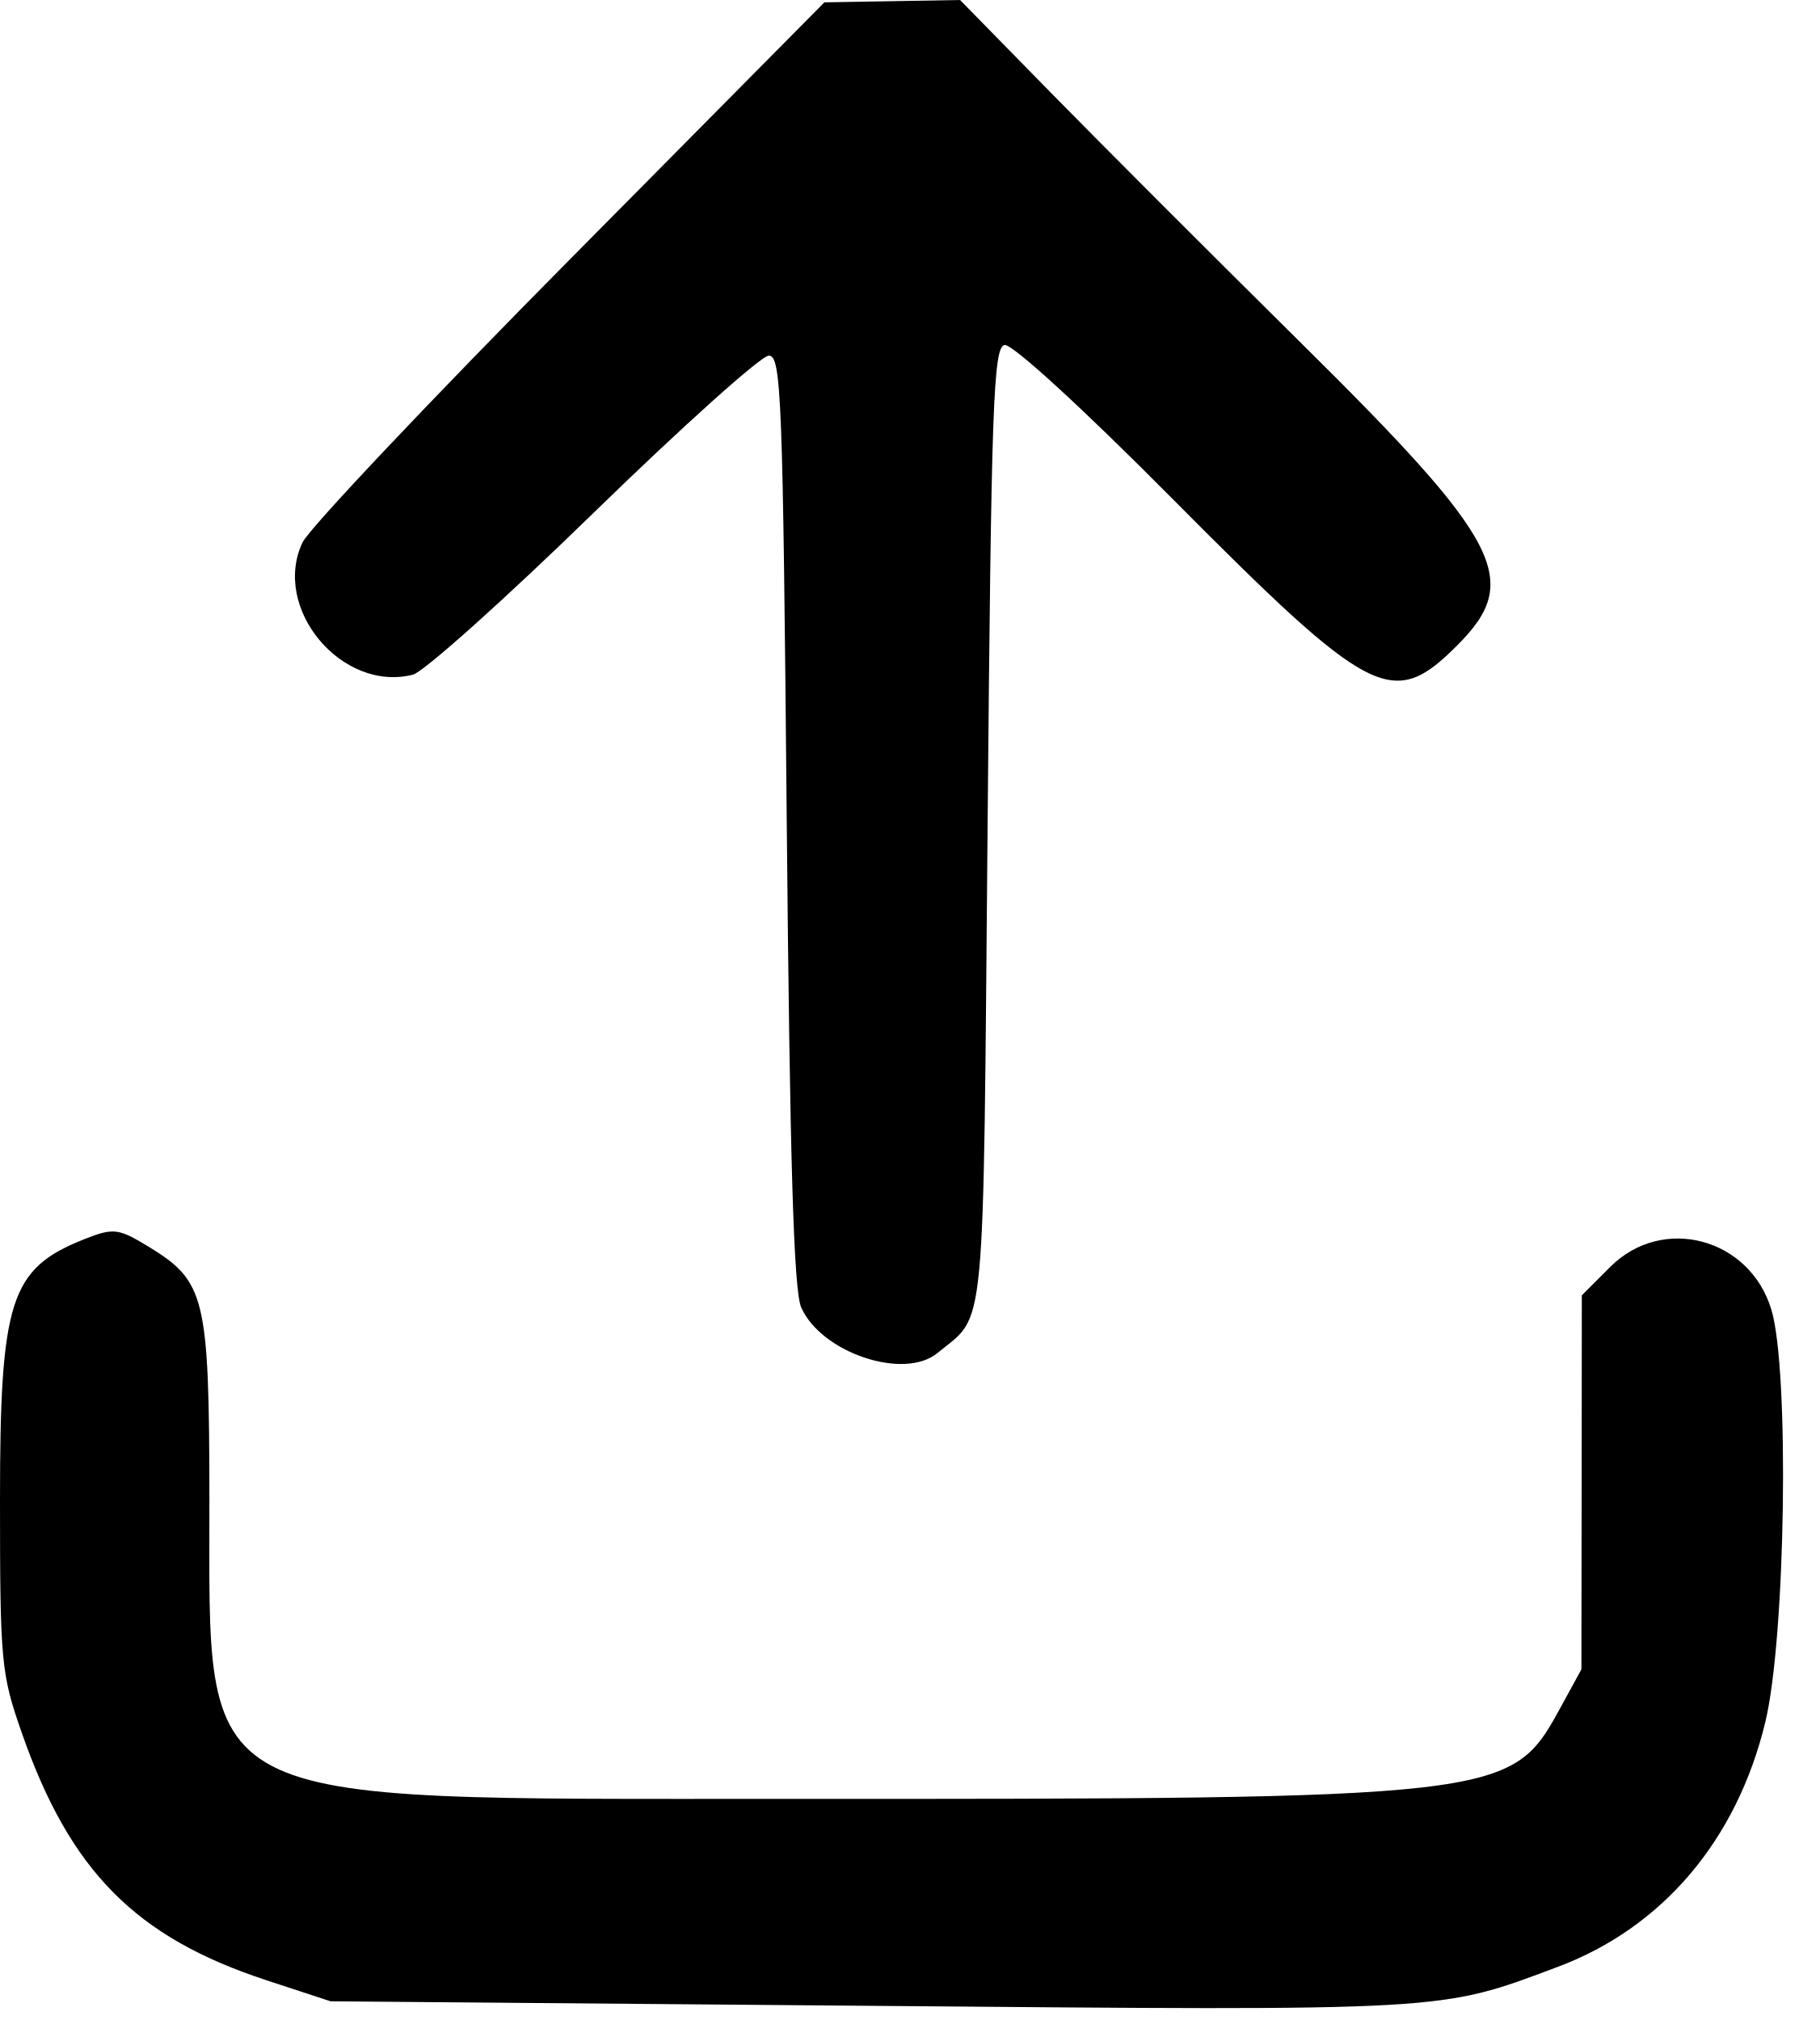
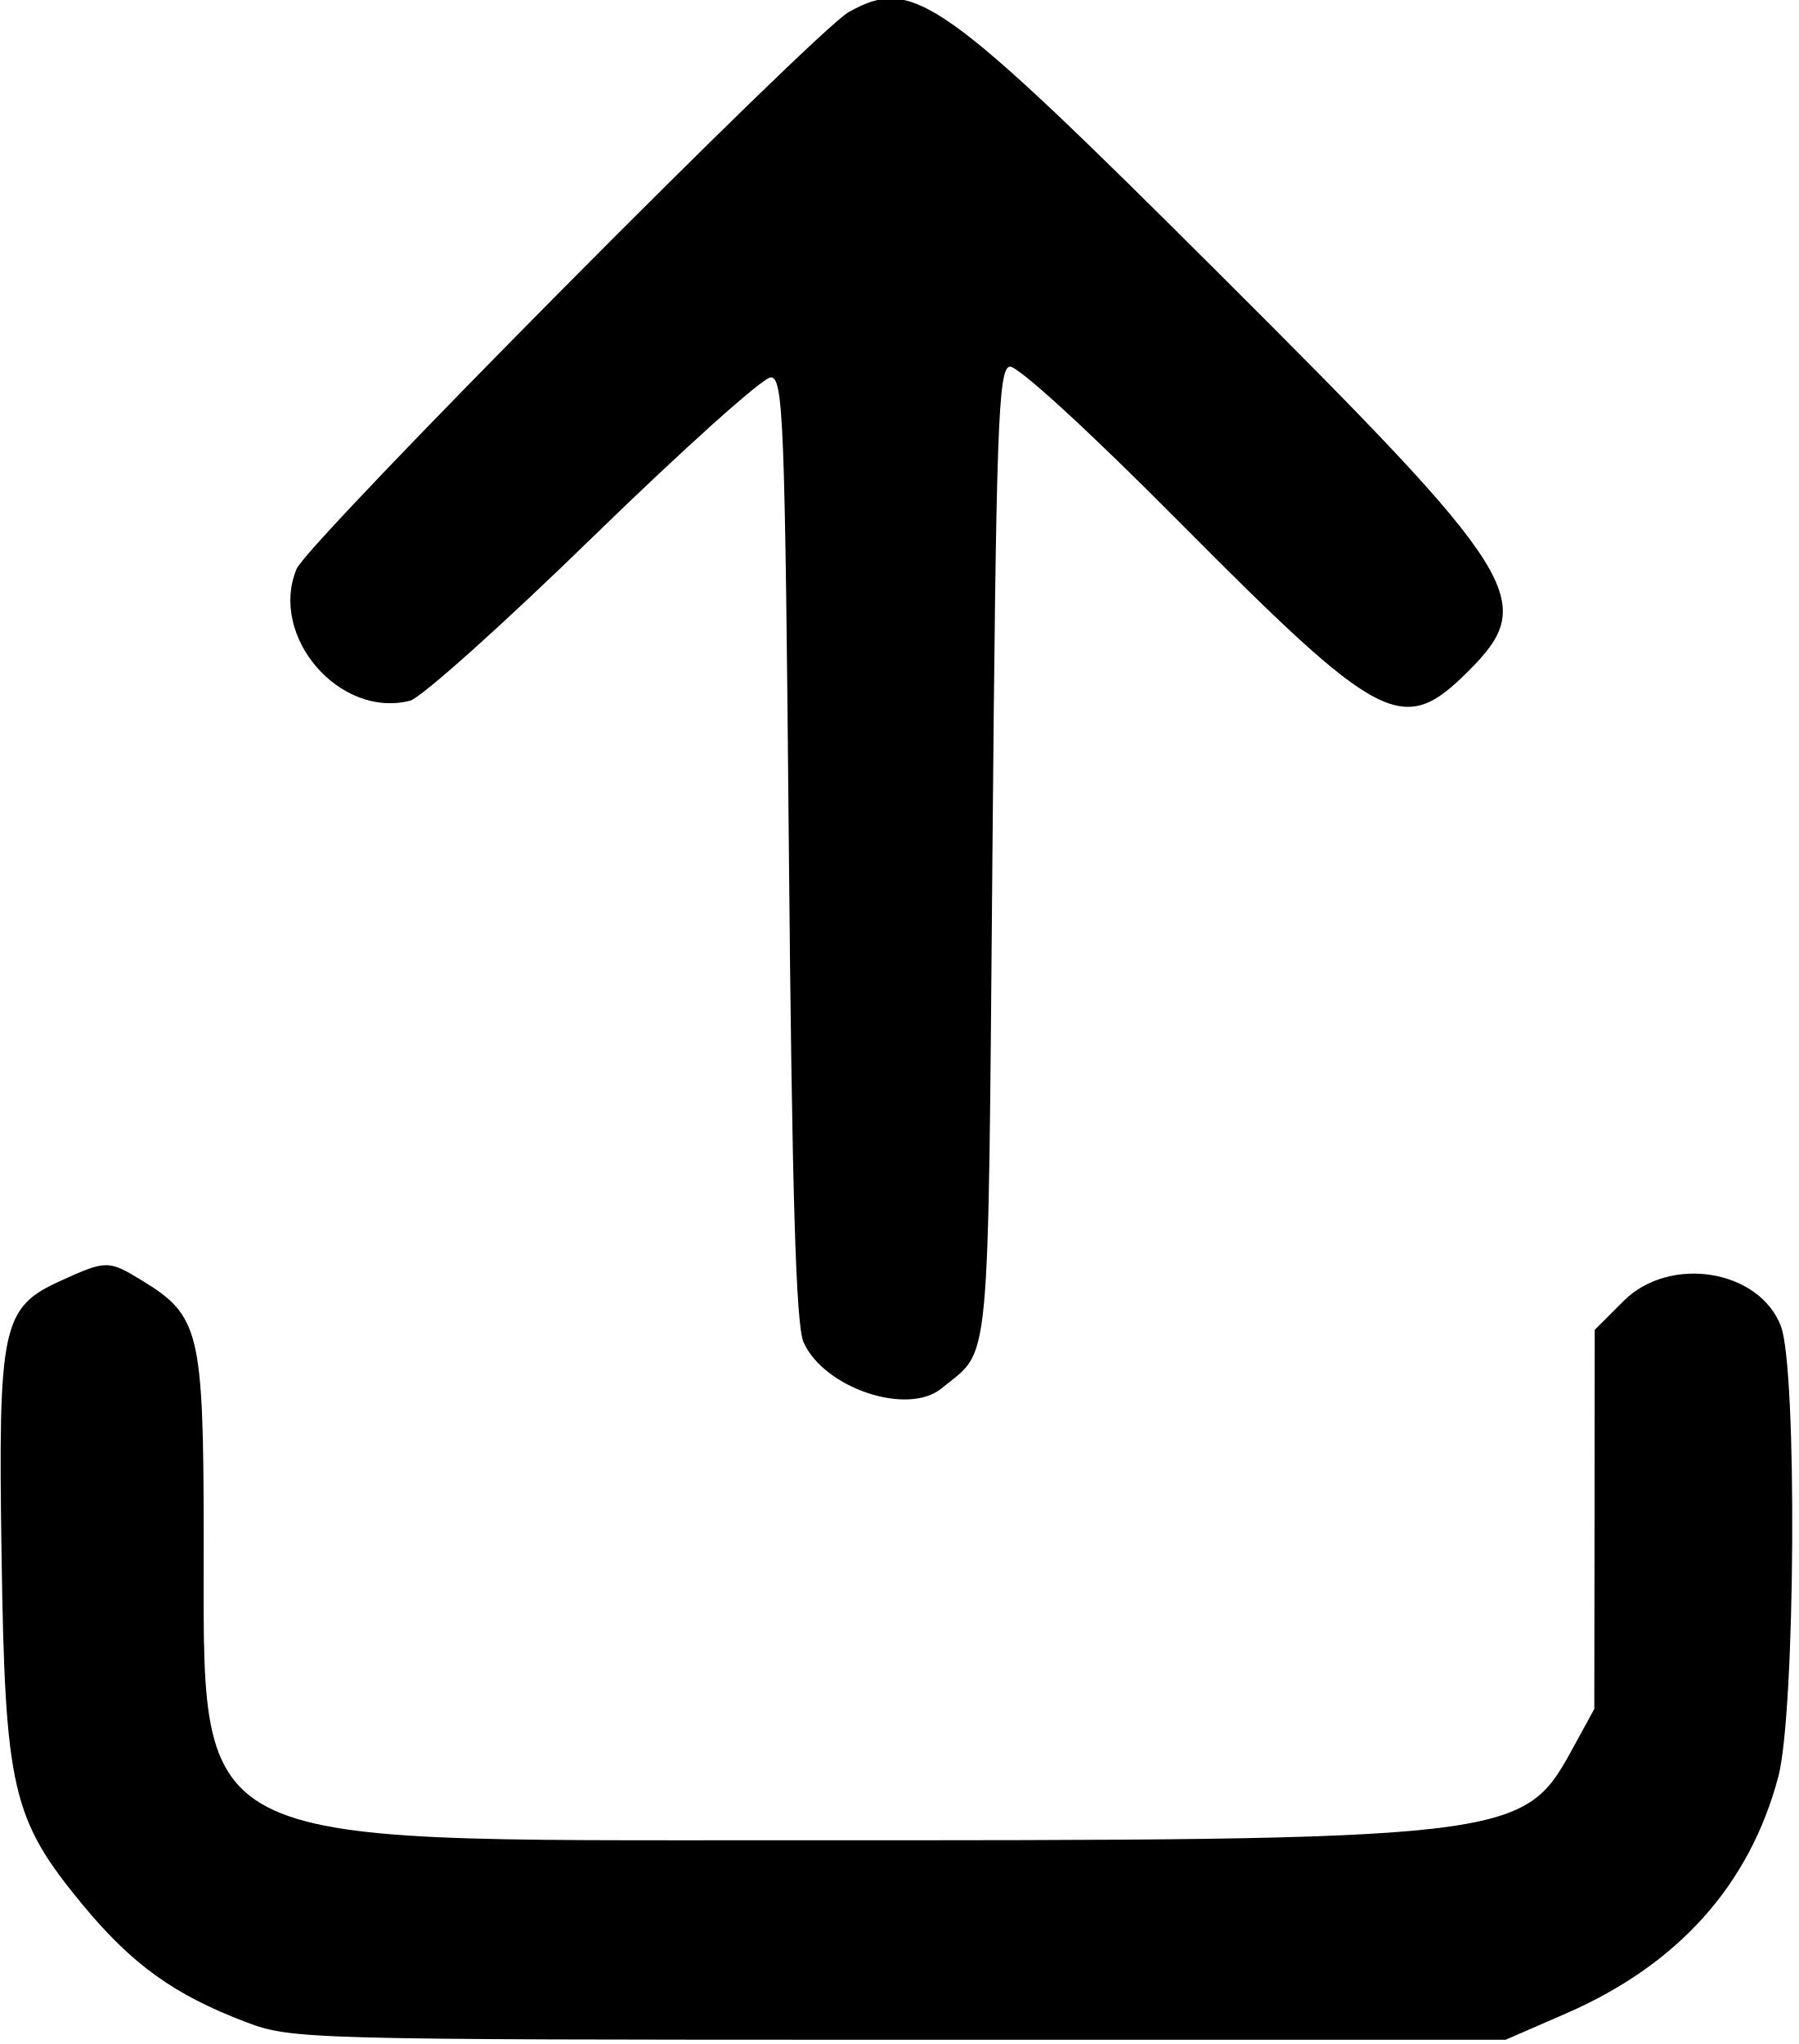
- <svg xmlns="http://www.w3.org/2000/svg" viewBox="356.1 65.8 18.1 20.1" fill="currentColor">
-   <g transform="translate(356.1 65.8) scale(0.0832627 0.0832627) translate(0,240) scale(0.01,-0.01)">
-     <path fill-rule="evenodd" d="M6803 20894 c-1676 -1693 -3111 -3212 -3188 -3376 -373 -786 468 -1795 1318 -1581 129 32 1101 903 2161 1936 1060 1032 2001 1877 2092 1877 150 0 168 -489 214 -5550 37 -4069 83 -5623 173 -5825 241 -543 1228 -873 1627 -545 586 482 545 59 600 6304 44 5025 68 5717 203 5743 89 17 928 -751 2000 -1832 2385 -2402 2635 -2531 3409 -1757 777 778 540 1234 -1889 3635 -1030 1019 -2363 2353 -2963 2965 l-1089 1112 -811 -14 -810 -14 -3047 -3078z M1000 9188 c-879 -351 -1000 -728 -1000 -3116 0 -1933 13 -2075 259 -2777 578 -1656 1360 -2447 2926 -2961 l765 -251 6450 -54 c6949 -59 6789 -68 8211 465 1253 469 2141 1516 2481 2925 244 1005 290 4206 73 4929 -259 859 -1301 1136 -1925 512 l-340 -340 -2 -2235 -3 -2235 -272 -497 c-570 -1037 -716 -1054 -9273 -1051 -7143 3 -6844 -154 -6848 3598 -3 2399 -49 2587 -726 3001 -365 222 -421 228 -776 87z" />
+ <svg xmlns="http://www.w3.org/2000/svg" viewBox="356.115 65.778 17.652 20.066" fill="currentColor">
+   <g transform="translate(354.033 63.9458) scale(0.0832627 0.0832627) translate(0,288) scale(0.01,-0.01)">
+     <path fill-rule="evenodd" d="M12509 26459 c-399 -221 -6383 -6255 -6512 -6567 -329 -794 504 -1764 1336 -1555 129 32 1101 903 2161 1936 1060 1032 2001 1877 2092 1877 150 0 168 -489 214 -5550 37 -4069 83 -5623 173 -5825 241 -543 1228 -873 1627 -545 586 482 545 59 600 6304 44 5025 68 5717 203 5743 89 17 928 -751 2000 -1832 2385 -2402 2635 -2531 3409 -1757 823 824 641 1114 -2936 4682 -3294 3285 -3610 3509 -4367 3089z M3221 11501 c-698 -317 -743 -523 -702 -3242 41 -2756 123 -3107 953 -4114 584 -707 1081 -1065 1926 -1386 542 -205 686 -209 7702 -209 l7150 0 712 310 c1321 575 2163 1514 2502 2790 202 760 225 4802 31 5313 -255 670 -1312 840 -1855 297 l-340 -340 -2 -2235 -3 -2235 -272 -497 c-570 -1037 -716 -1054 -9273 -1051 -7143 3 -6844 -154 -6848 3598 -3 2399 -49 2587 -726 3001 -398 242 -421 242 -955 0z" />
  </g>
</svg>
